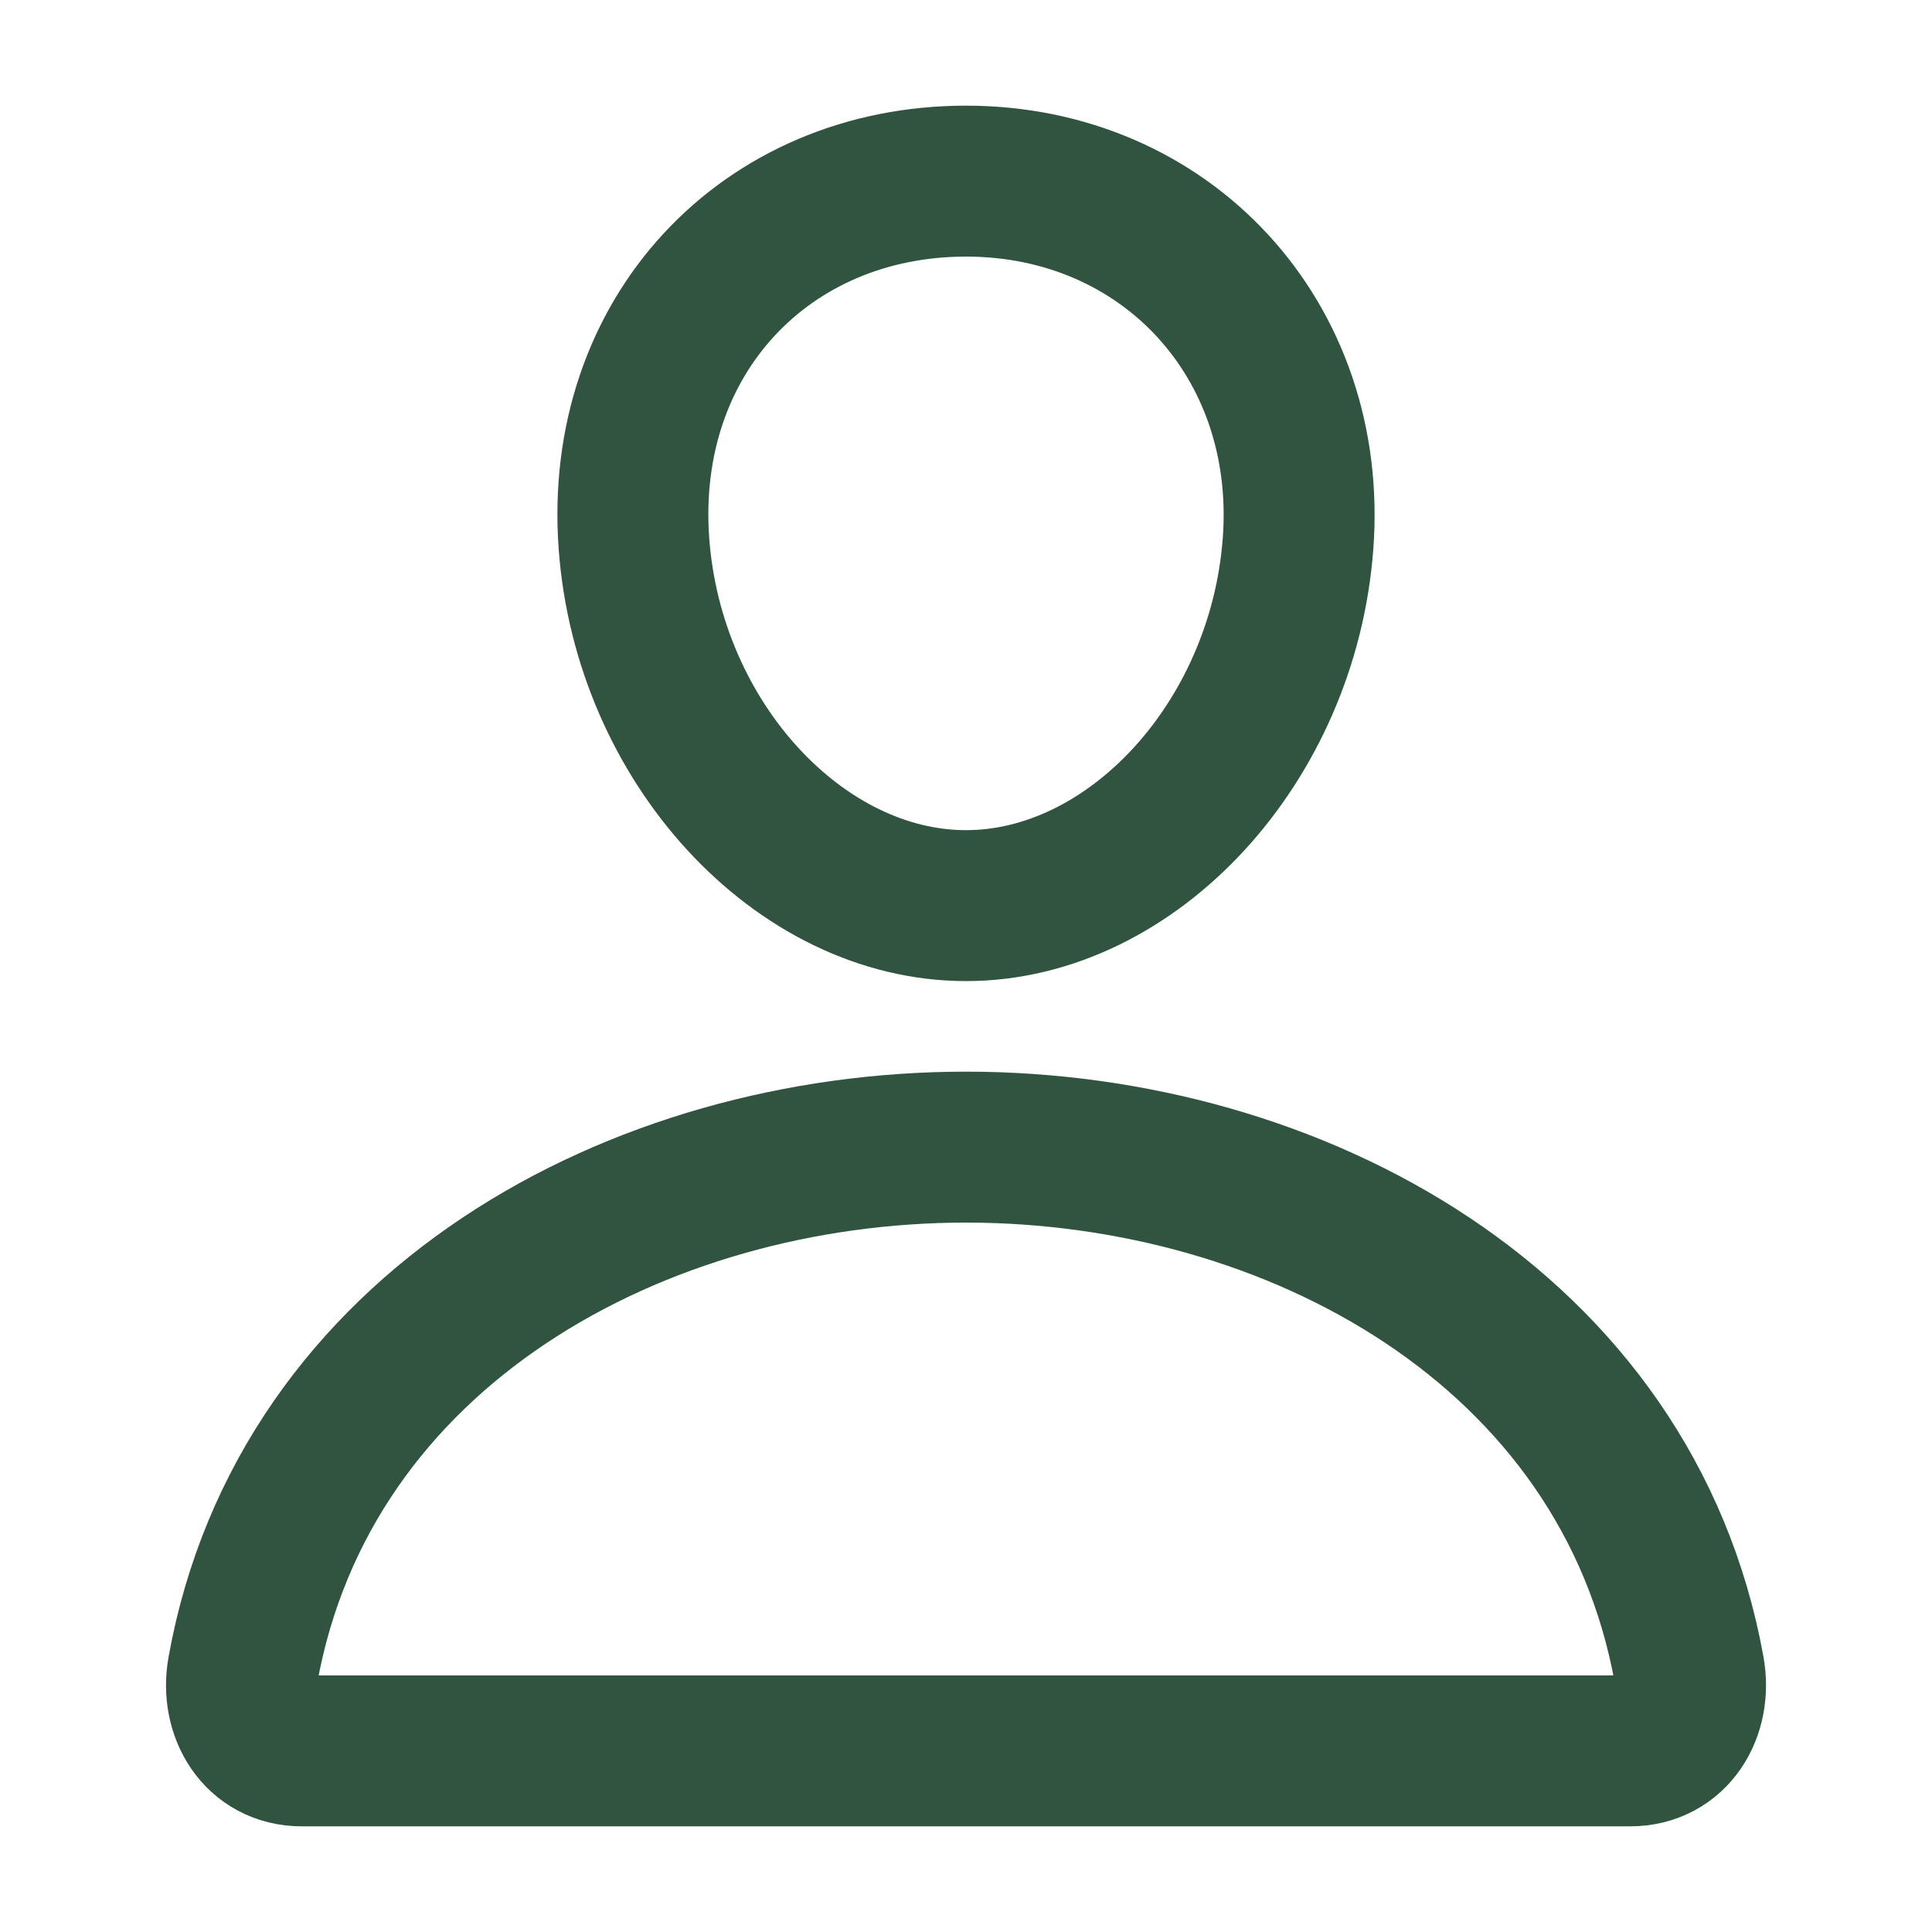
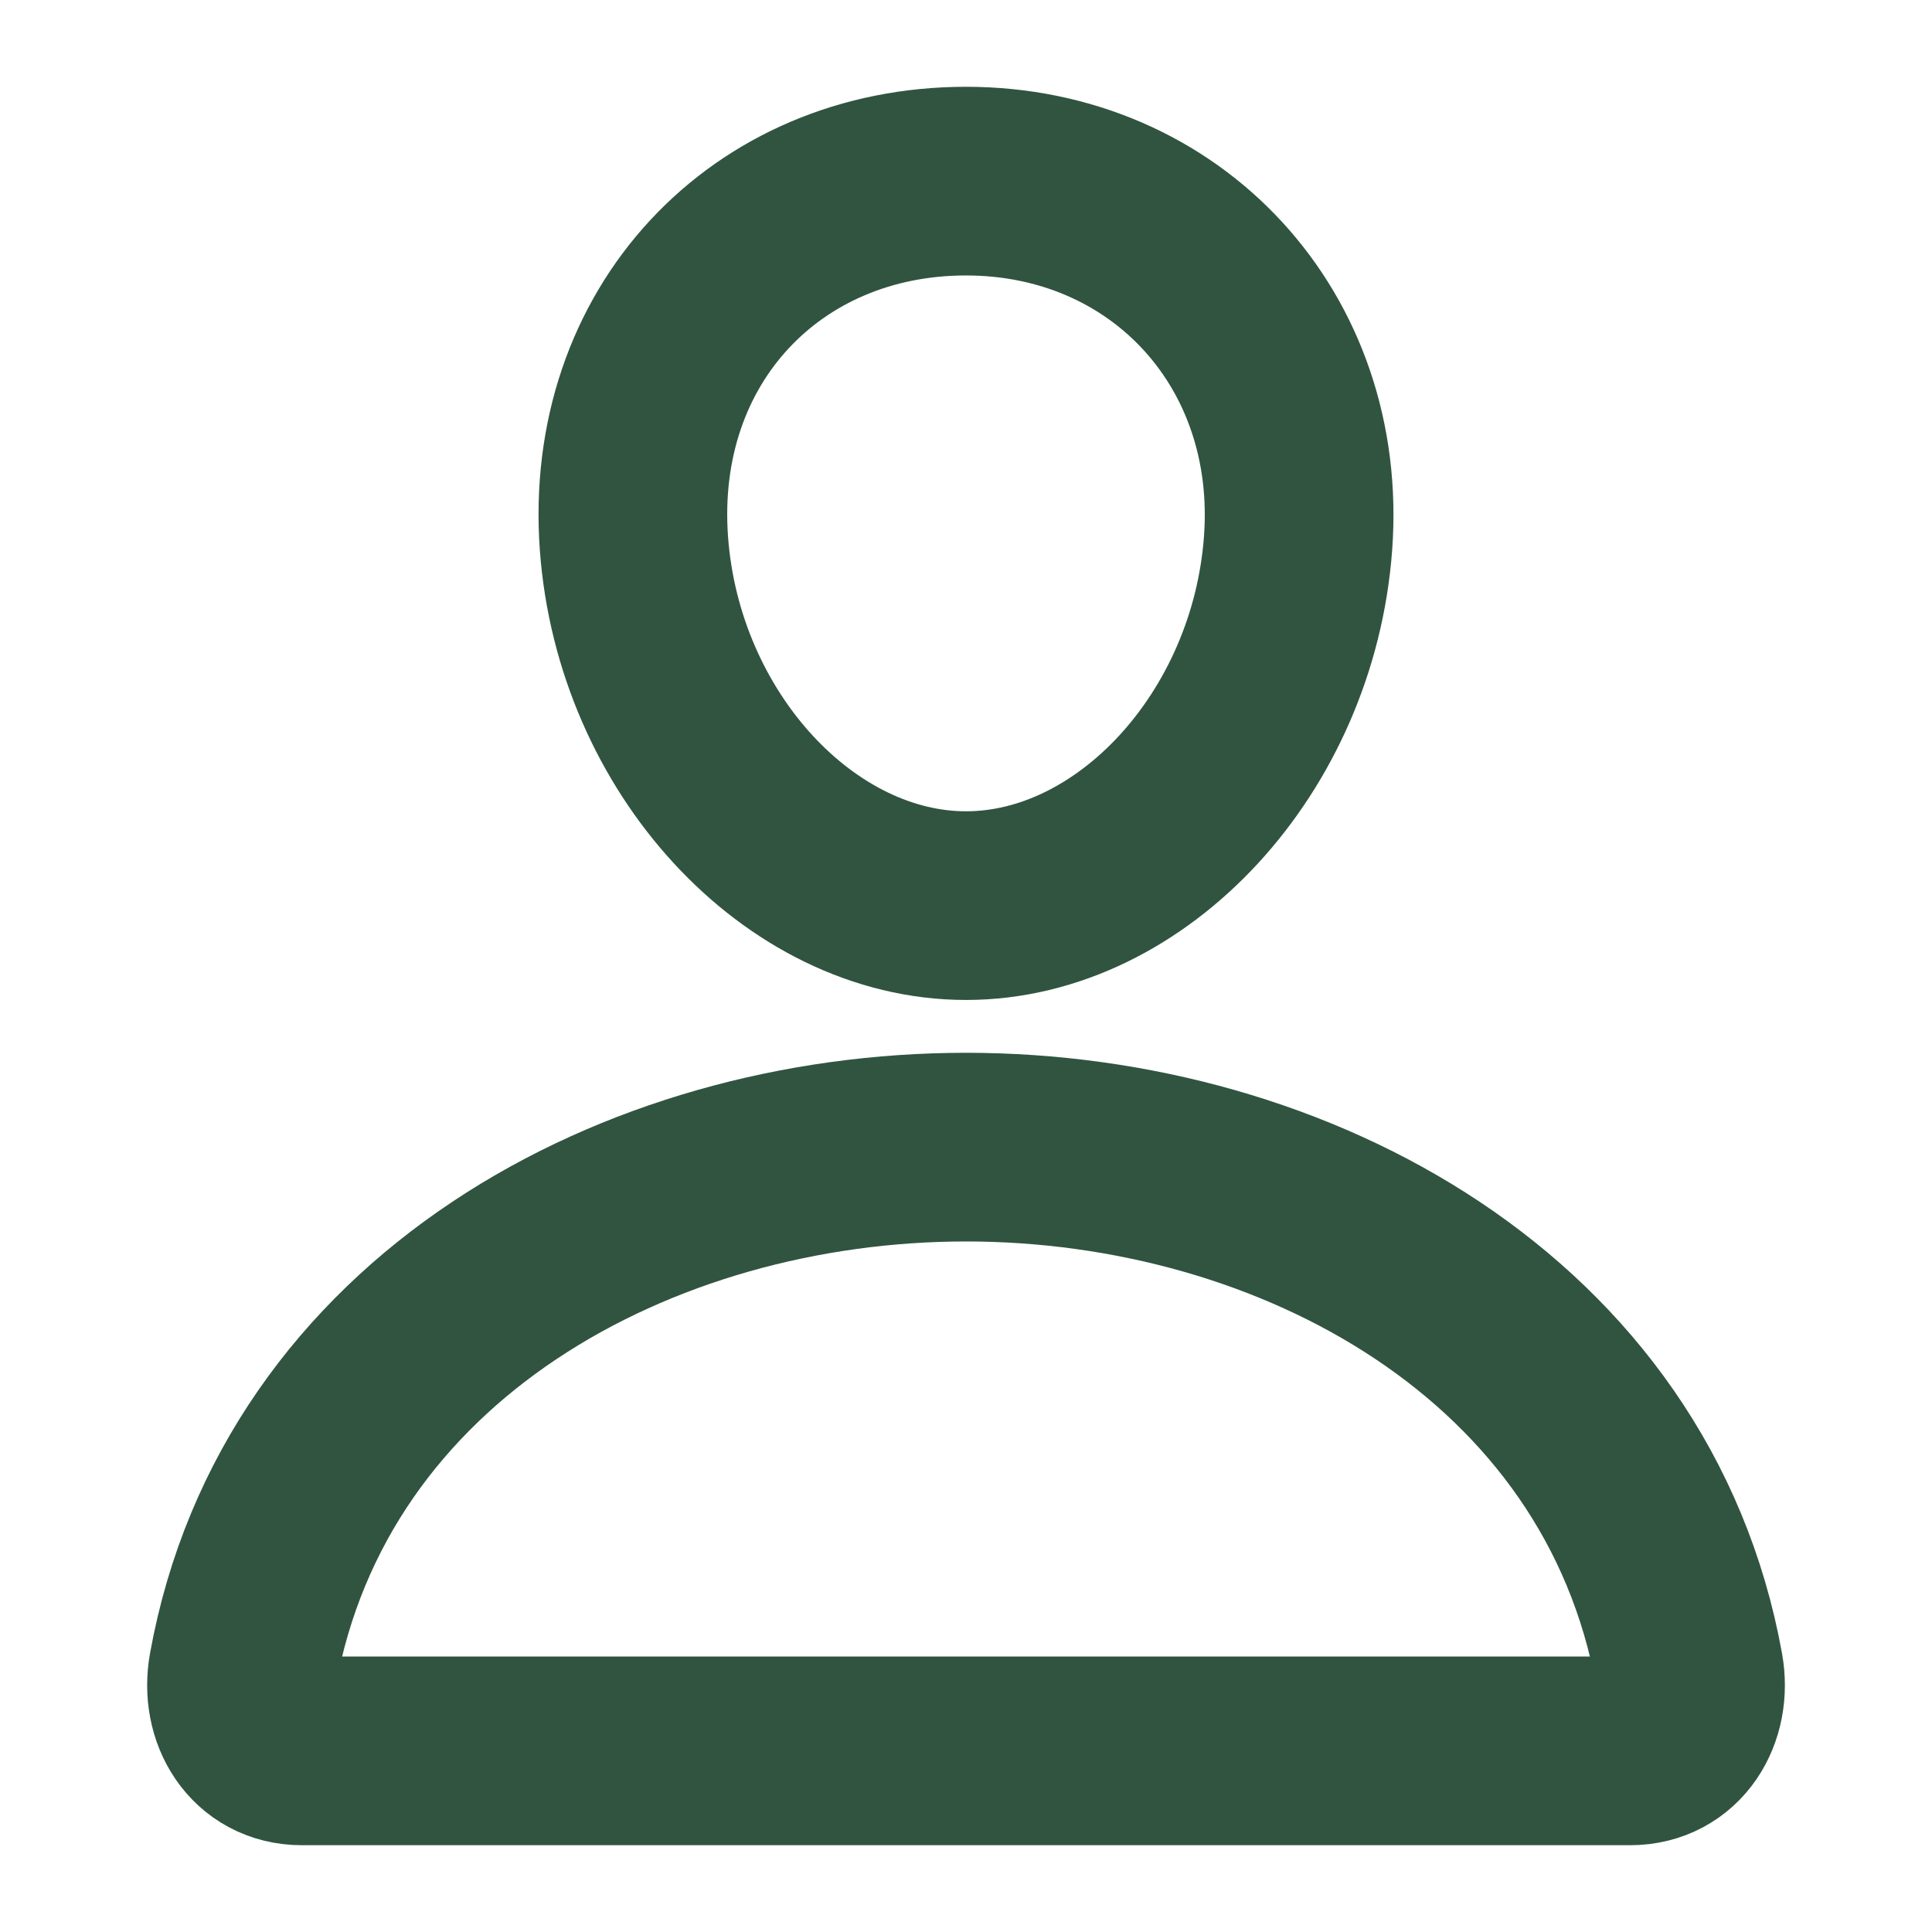
<svg xmlns="http://www.w3.org/2000/svg" width="40" height="40" viewBox="0 0 512 512">
-   <path fill="none" stroke="#305440" stroke-linecap="round" stroke-linejoin="round" stroke-width="40" d="M344 144c-3.92 52.87-44 96-88 96s-84.15-43.12-88-96c-4-55 35-96 88-96s92 42 88 96" />
-   <path fill="none" stroke="#305440" stroke-miterlimit="10" stroke-width="40" d="M256 304c-87 0-175.3 48-191.64 138.6C62.39 453.52 68.57 464 80 464h352c11.44 0 17.62-10.48 15.65-21.4C431.3 352 343 304 256 304Z" />
+   <path fill="none" stroke="#305440" stroke-linecap="round" stroke-linejoin="round" stroke-width="50" d="M344 144c-3.92 52.87-44 96-88 96s-84.15-43.12-88-96c-4-55 35-96 88-96s92 42 88 96" />
+   <path fill="none" stroke="#305440" stroke-miterlimit="10" stroke-width="50" d="M256 304c-87 0-175.3 48-191.64 138.6C62.39 453.52 68.57 464 80 464h352c11.44 0 17.62-10.48 15.65-21.4C431.3 352 343 304 256 304Z" />
</svg>
